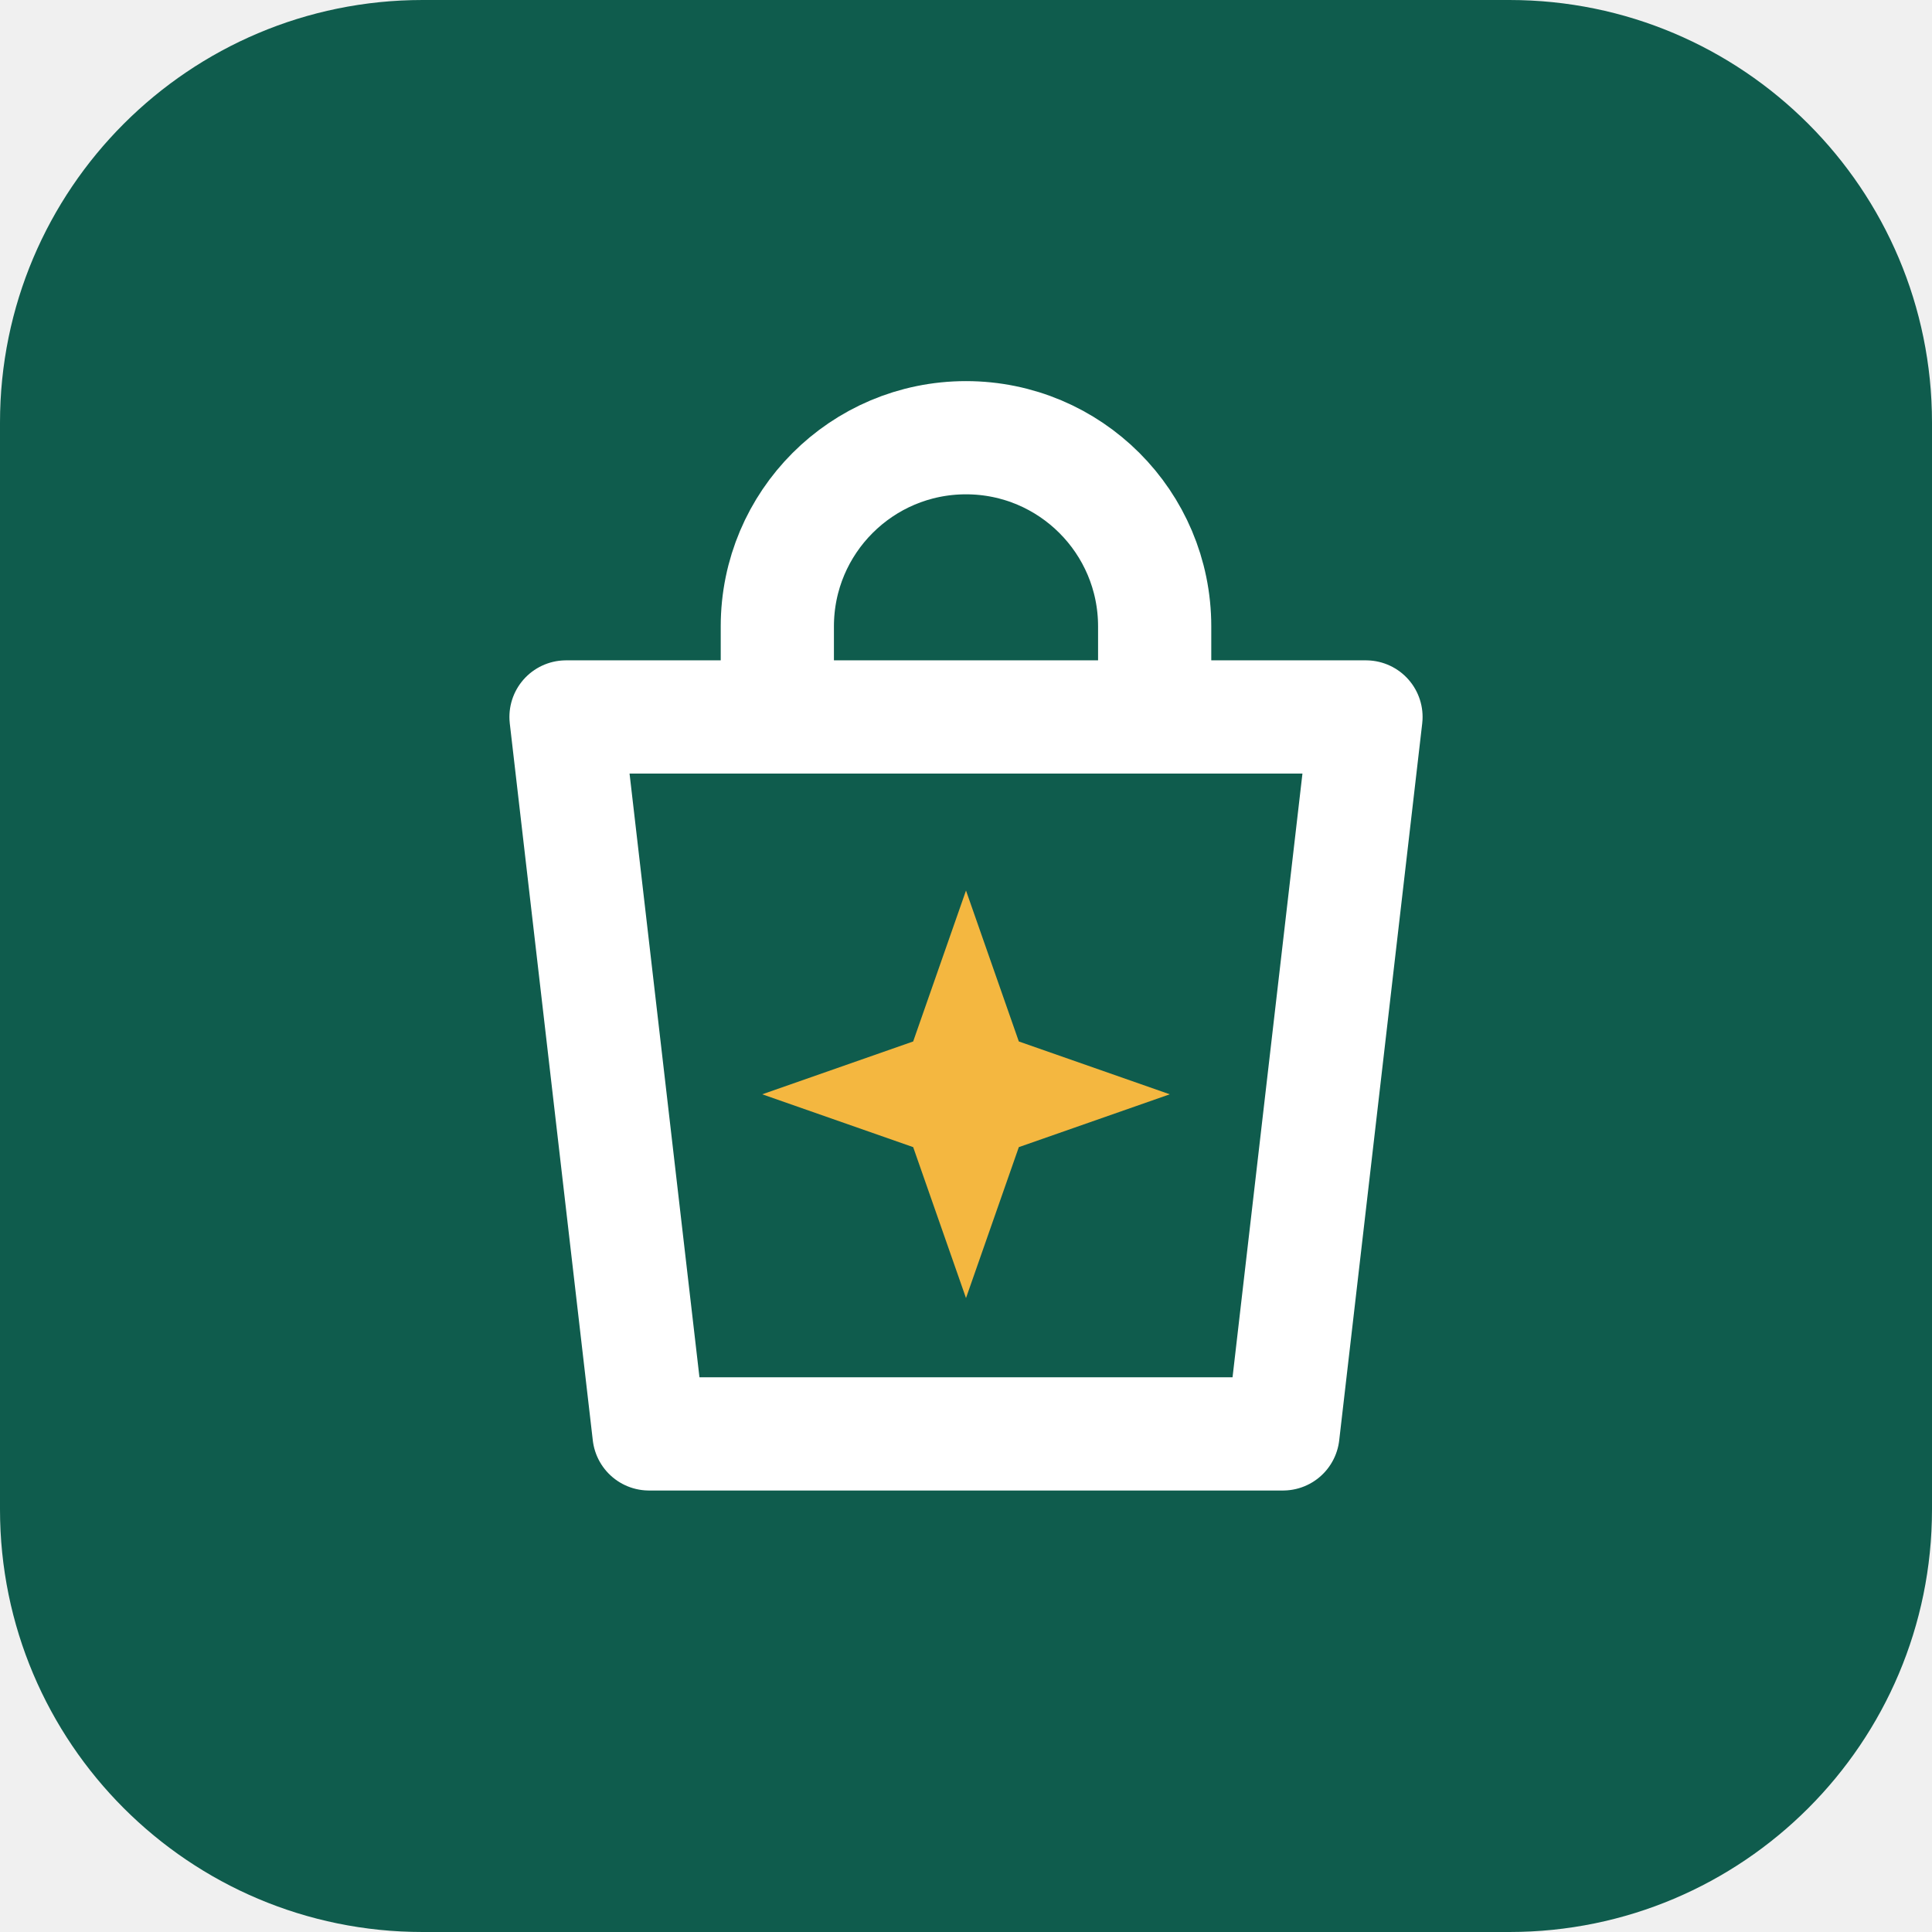
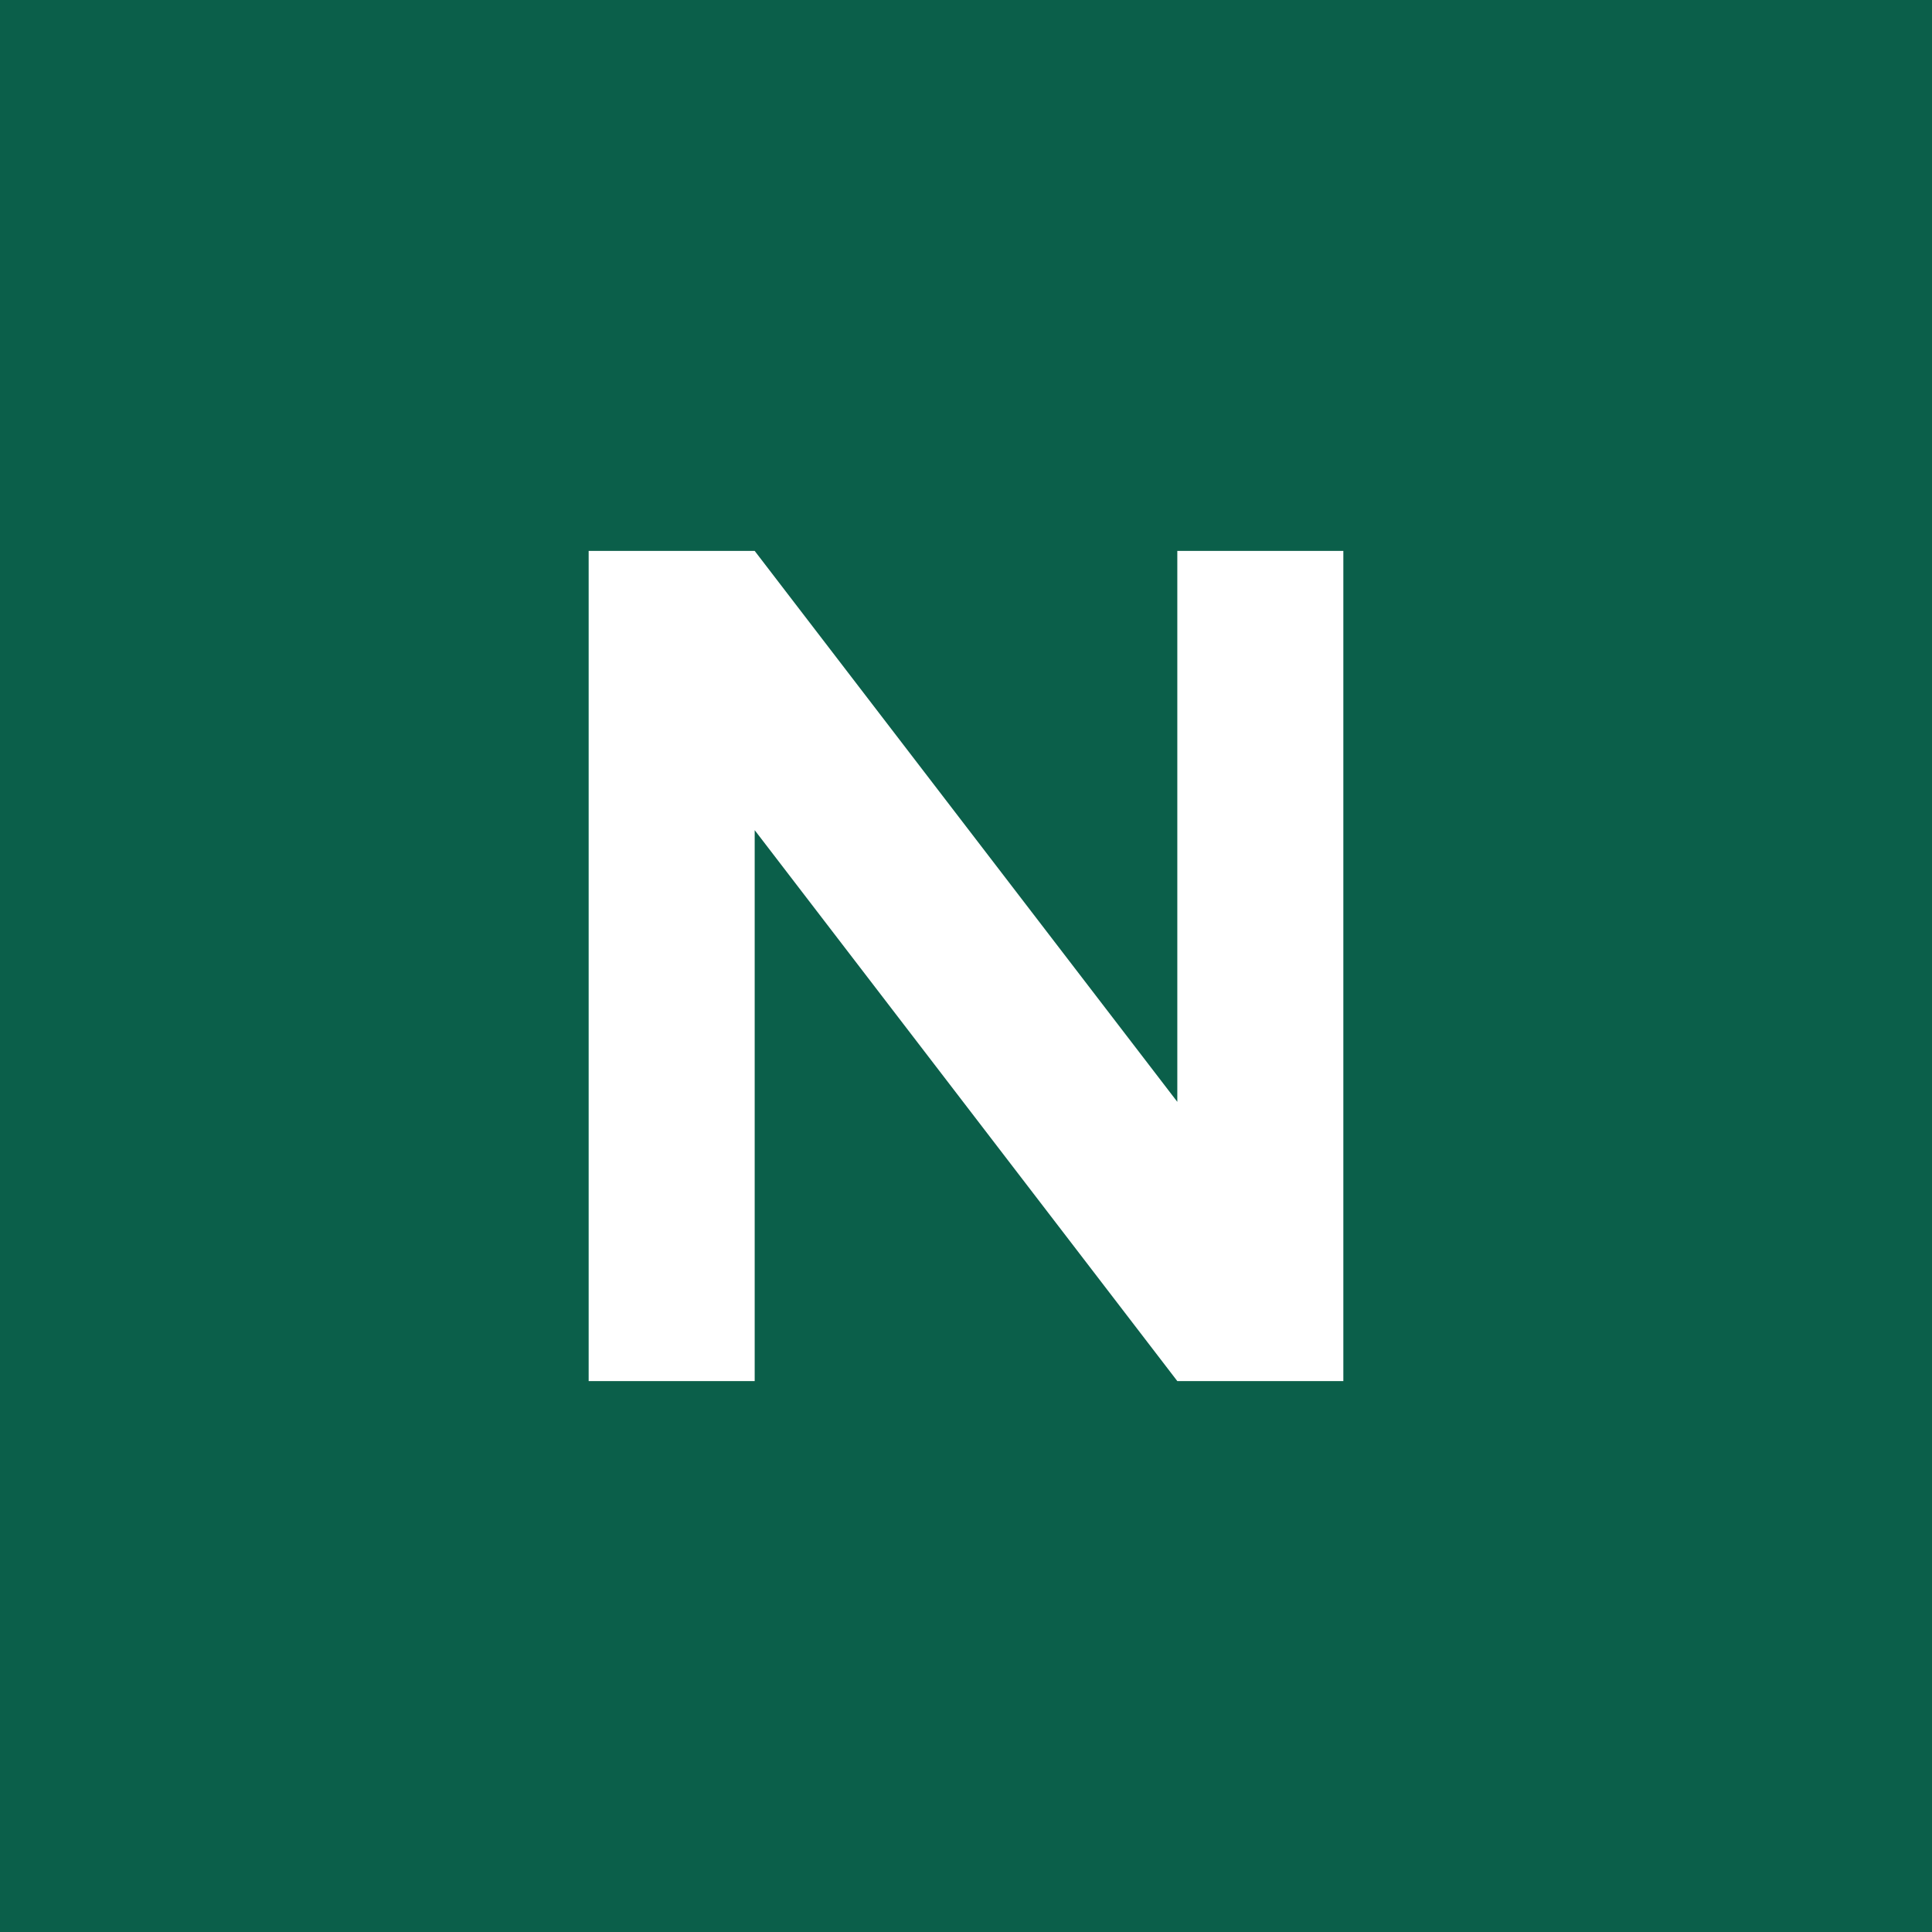
<svg xmlns="http://www.w3.org/2000/svg" viewBox="0 0 512 512">
-   <rect width="512" height="512" rx="112" fill="#0f5c4d" />
-   <path d="M150 190h212l-22 190H172z" fill="none" stroke="#fff" stroke-width="30" stroke-linejoin="round" />
-   <path d="M206 190v-24a50 50 0 01100 0v24" fill="none" stroke="#fff" stroke-width="30" stroke-linecap="round" />
-   <path d="M256 236l14 40 40 14-40 14-14 40-14-40-40-14 40-14z" fill="#f4b740" />
+   <rect width="512" height="512" fill="#0b5f4a" />
+   <path d="M156 366V146h44l112 146V146h44v220h-44L200 220v146z" fill="#fff" />
</svg>
